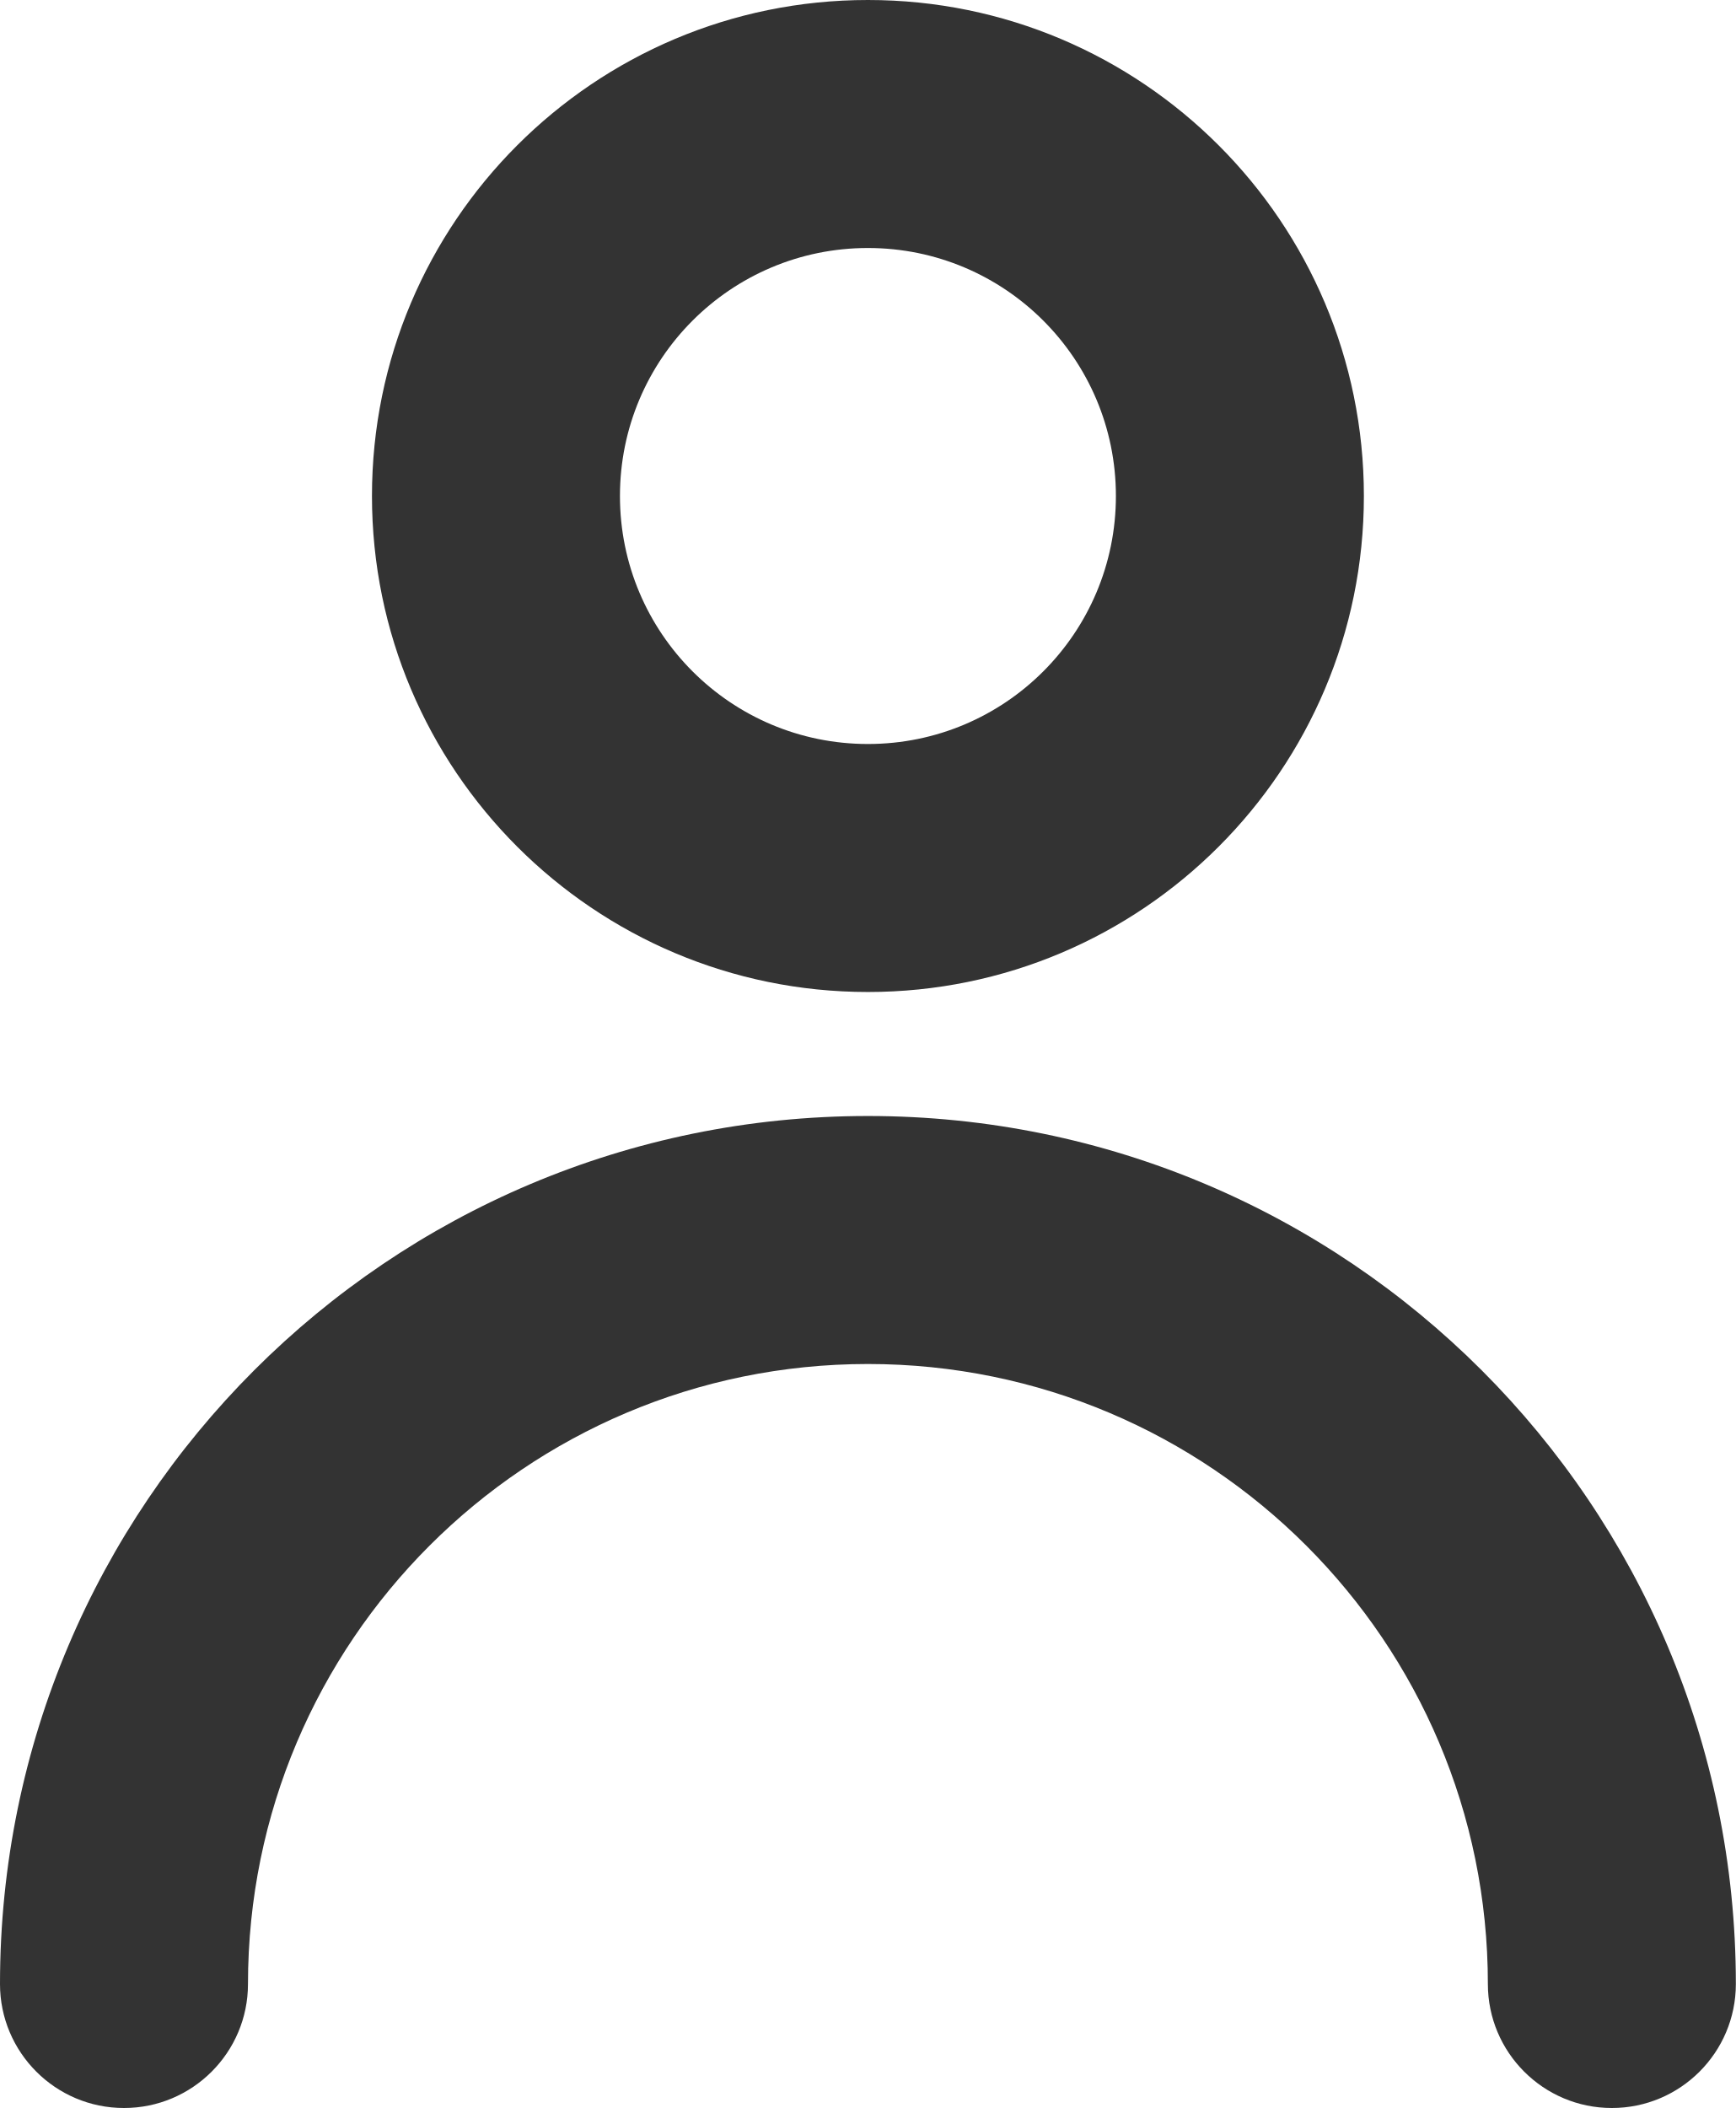
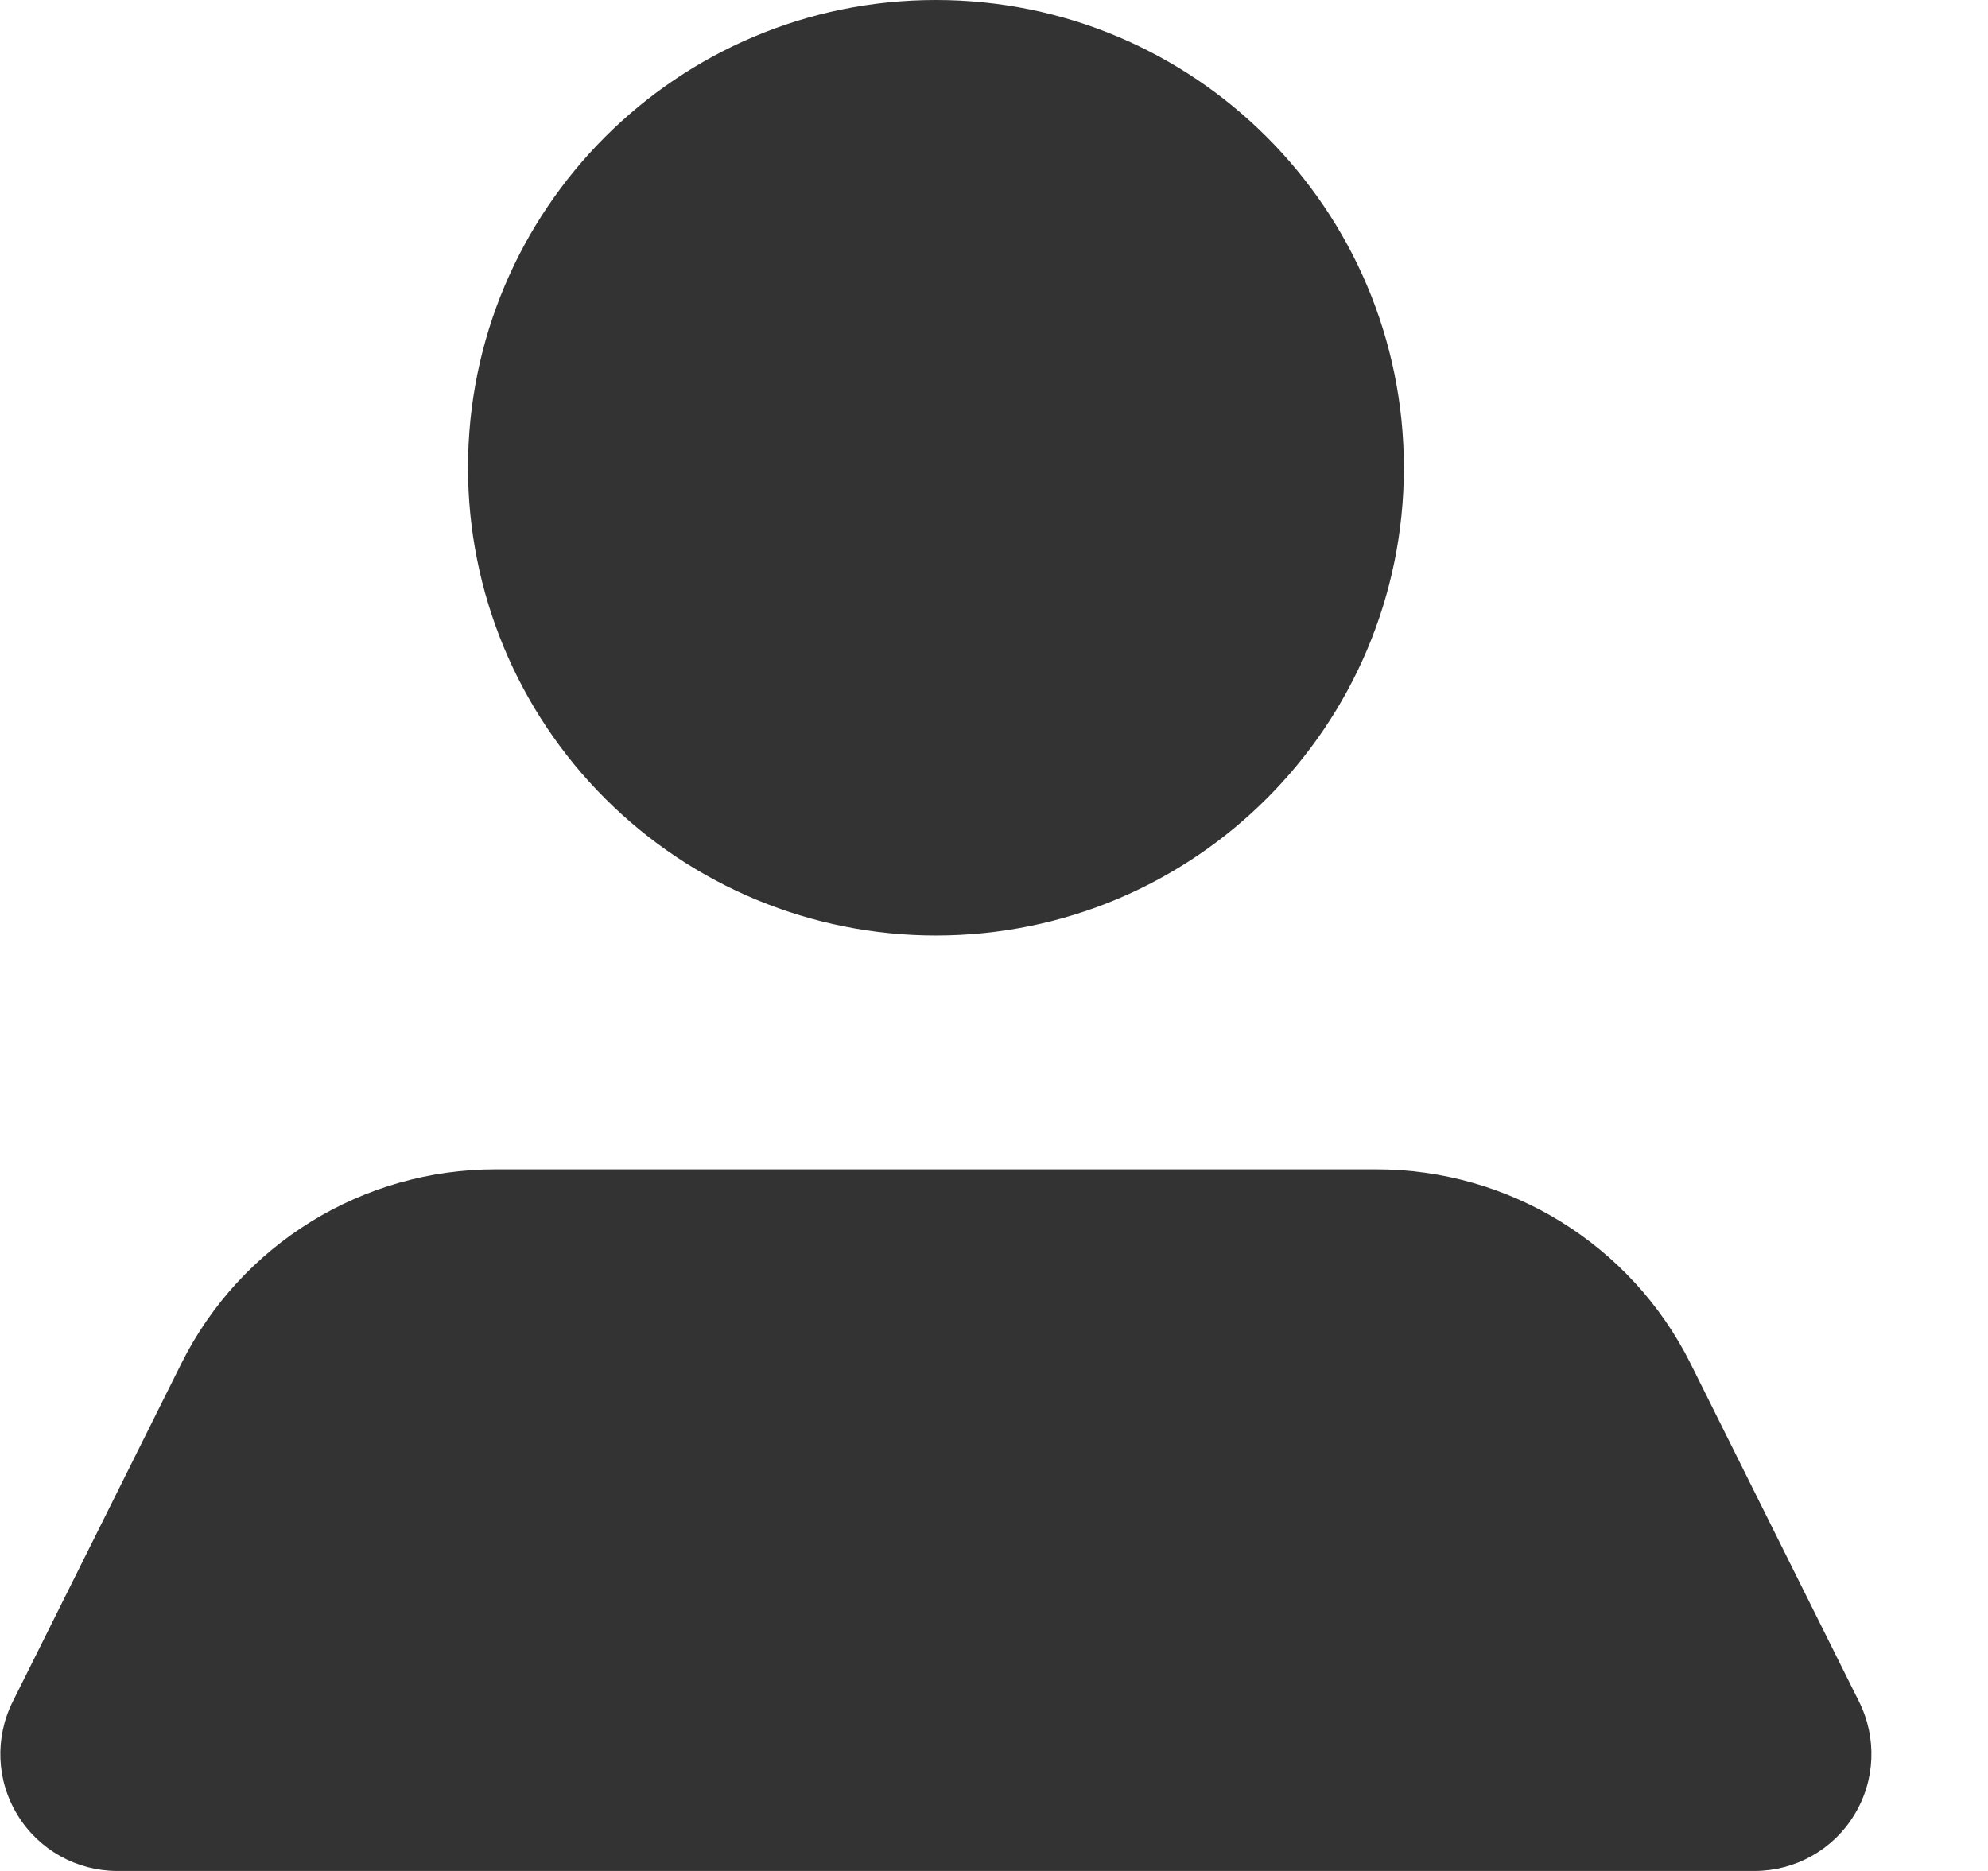
- <svg xmlns="http://www.w3.org/2000/svg" width="14" height="17" viewBox="0 0 14 17" fill="none">
-   <path fill-rule="evenodd" clip-rule="evenodd" d="M7 6C8.105 6 9 5.105 9 4C9 2.895 8.105 2 7 2C5.895 2 5 2.895 5 4C5 5.105 5.895 6 7 6ZM7 8C9.209 8 11 6.209 11 4C11 1.791 9.209 0 7 0C4.791 0 3 1.791 3 4C3 6.209 4.791 8 7 8Z" fill="#333" />
-   <path fill-rule="evenodd" clip-rule="evenodd" d="M7 11C4.239 11 2 13.239 2 16C2 16.552 1.552 17 1 17C0.448 17 0 16.552 0 16C0 12.134 3.134 9 7 9C10.866 9 14 12.134 14 16C14 16.552 13.552 17 13 17C12.448 17 12 16.552 12 16C12 13.239 9.761 11 7 11Z" fill="#333" />
+ <svg xmlns="http://www.w3.org/2000/svg" width="17" height="16" viewBox="0 0 17 16" fill="none">
+   <path d="M4.002 4C4.002 1.791 5.793 0 8.003 0C10.213 0 12.005 1.791 12.005 4C12.005 6.209 10.213 8 8.003 8C6.942 8 5.924 7.579 5.174 6.828C4.423 6.078 4.002 5.061 4.002 4ZM15.896 14.55L14.456 11.66C13.947 10.641 12.904 9.998 11.764 10H4.242C3.102 9.998 2.06 10.641 1.551 11.66L0.11 14.55C-0.046 14.86 -0.031 15.228 0.151 15.523C0.332 15.819 0.654 15.999 1 16H15.006C15.352 15.999 15.674 15.819 15.855 15.523C16.037 15.228 16.052 14.86 15.896 14.55Z" fill="#333333" />
</svg>
